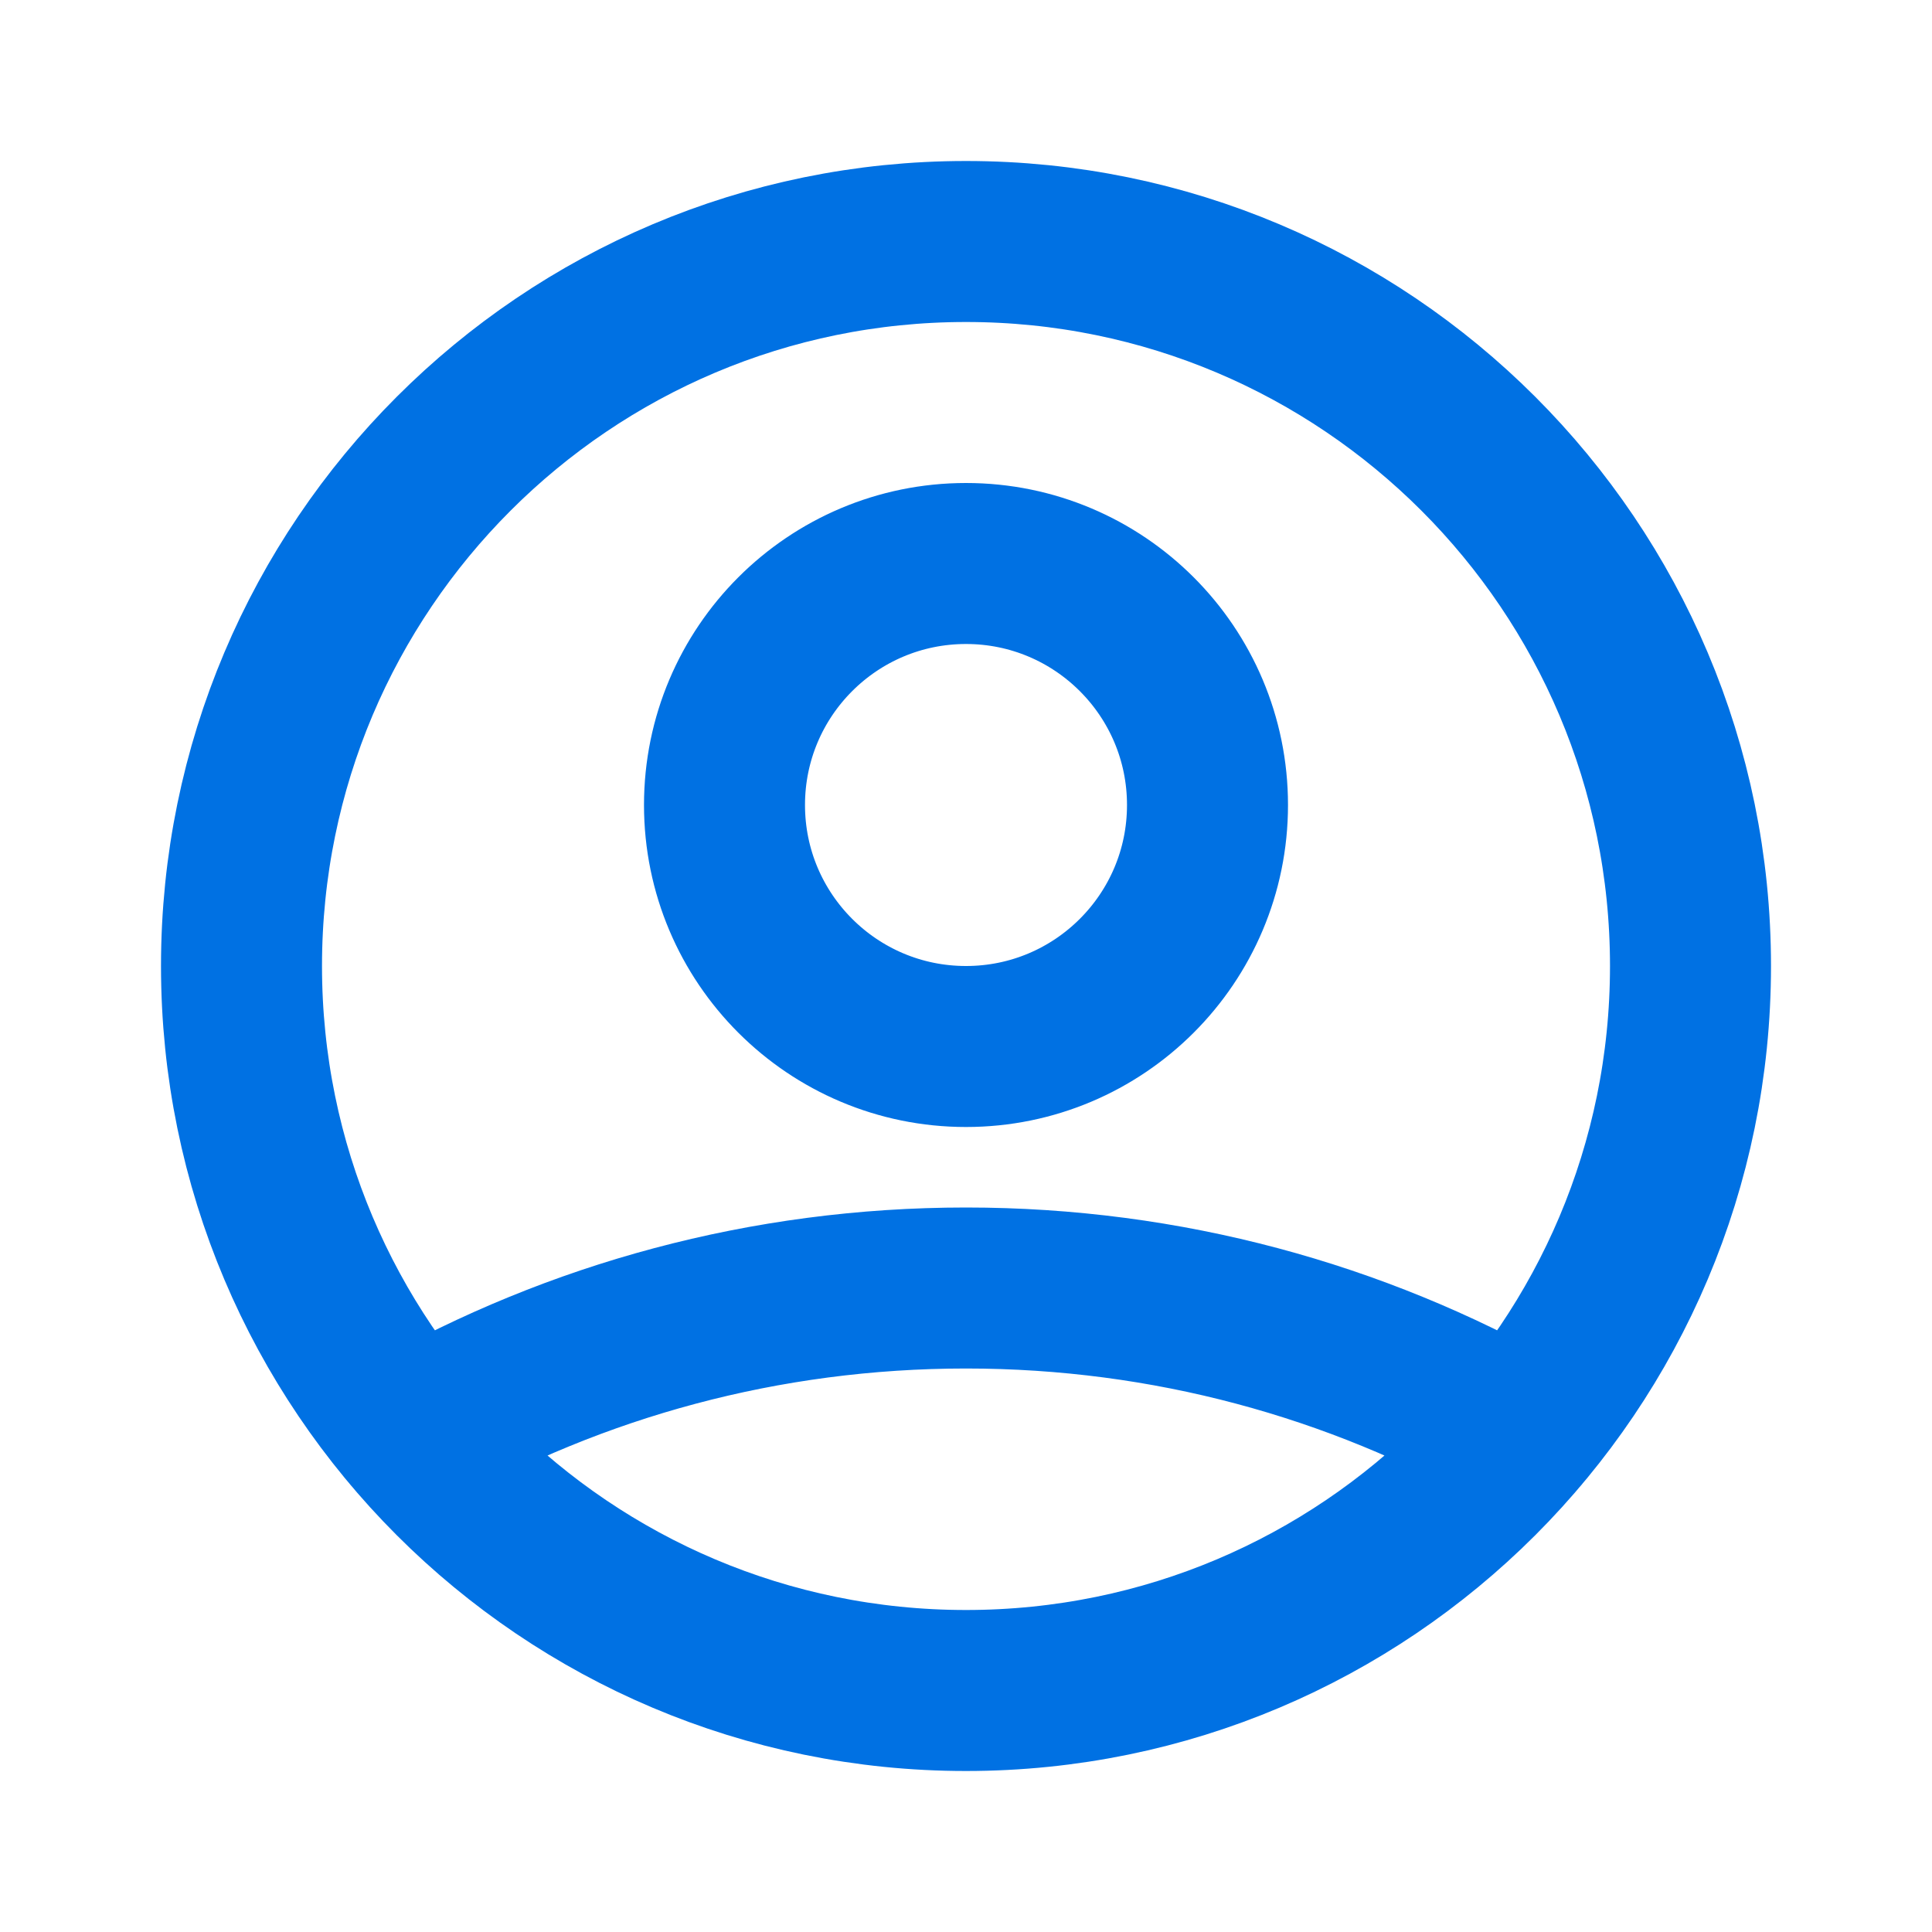
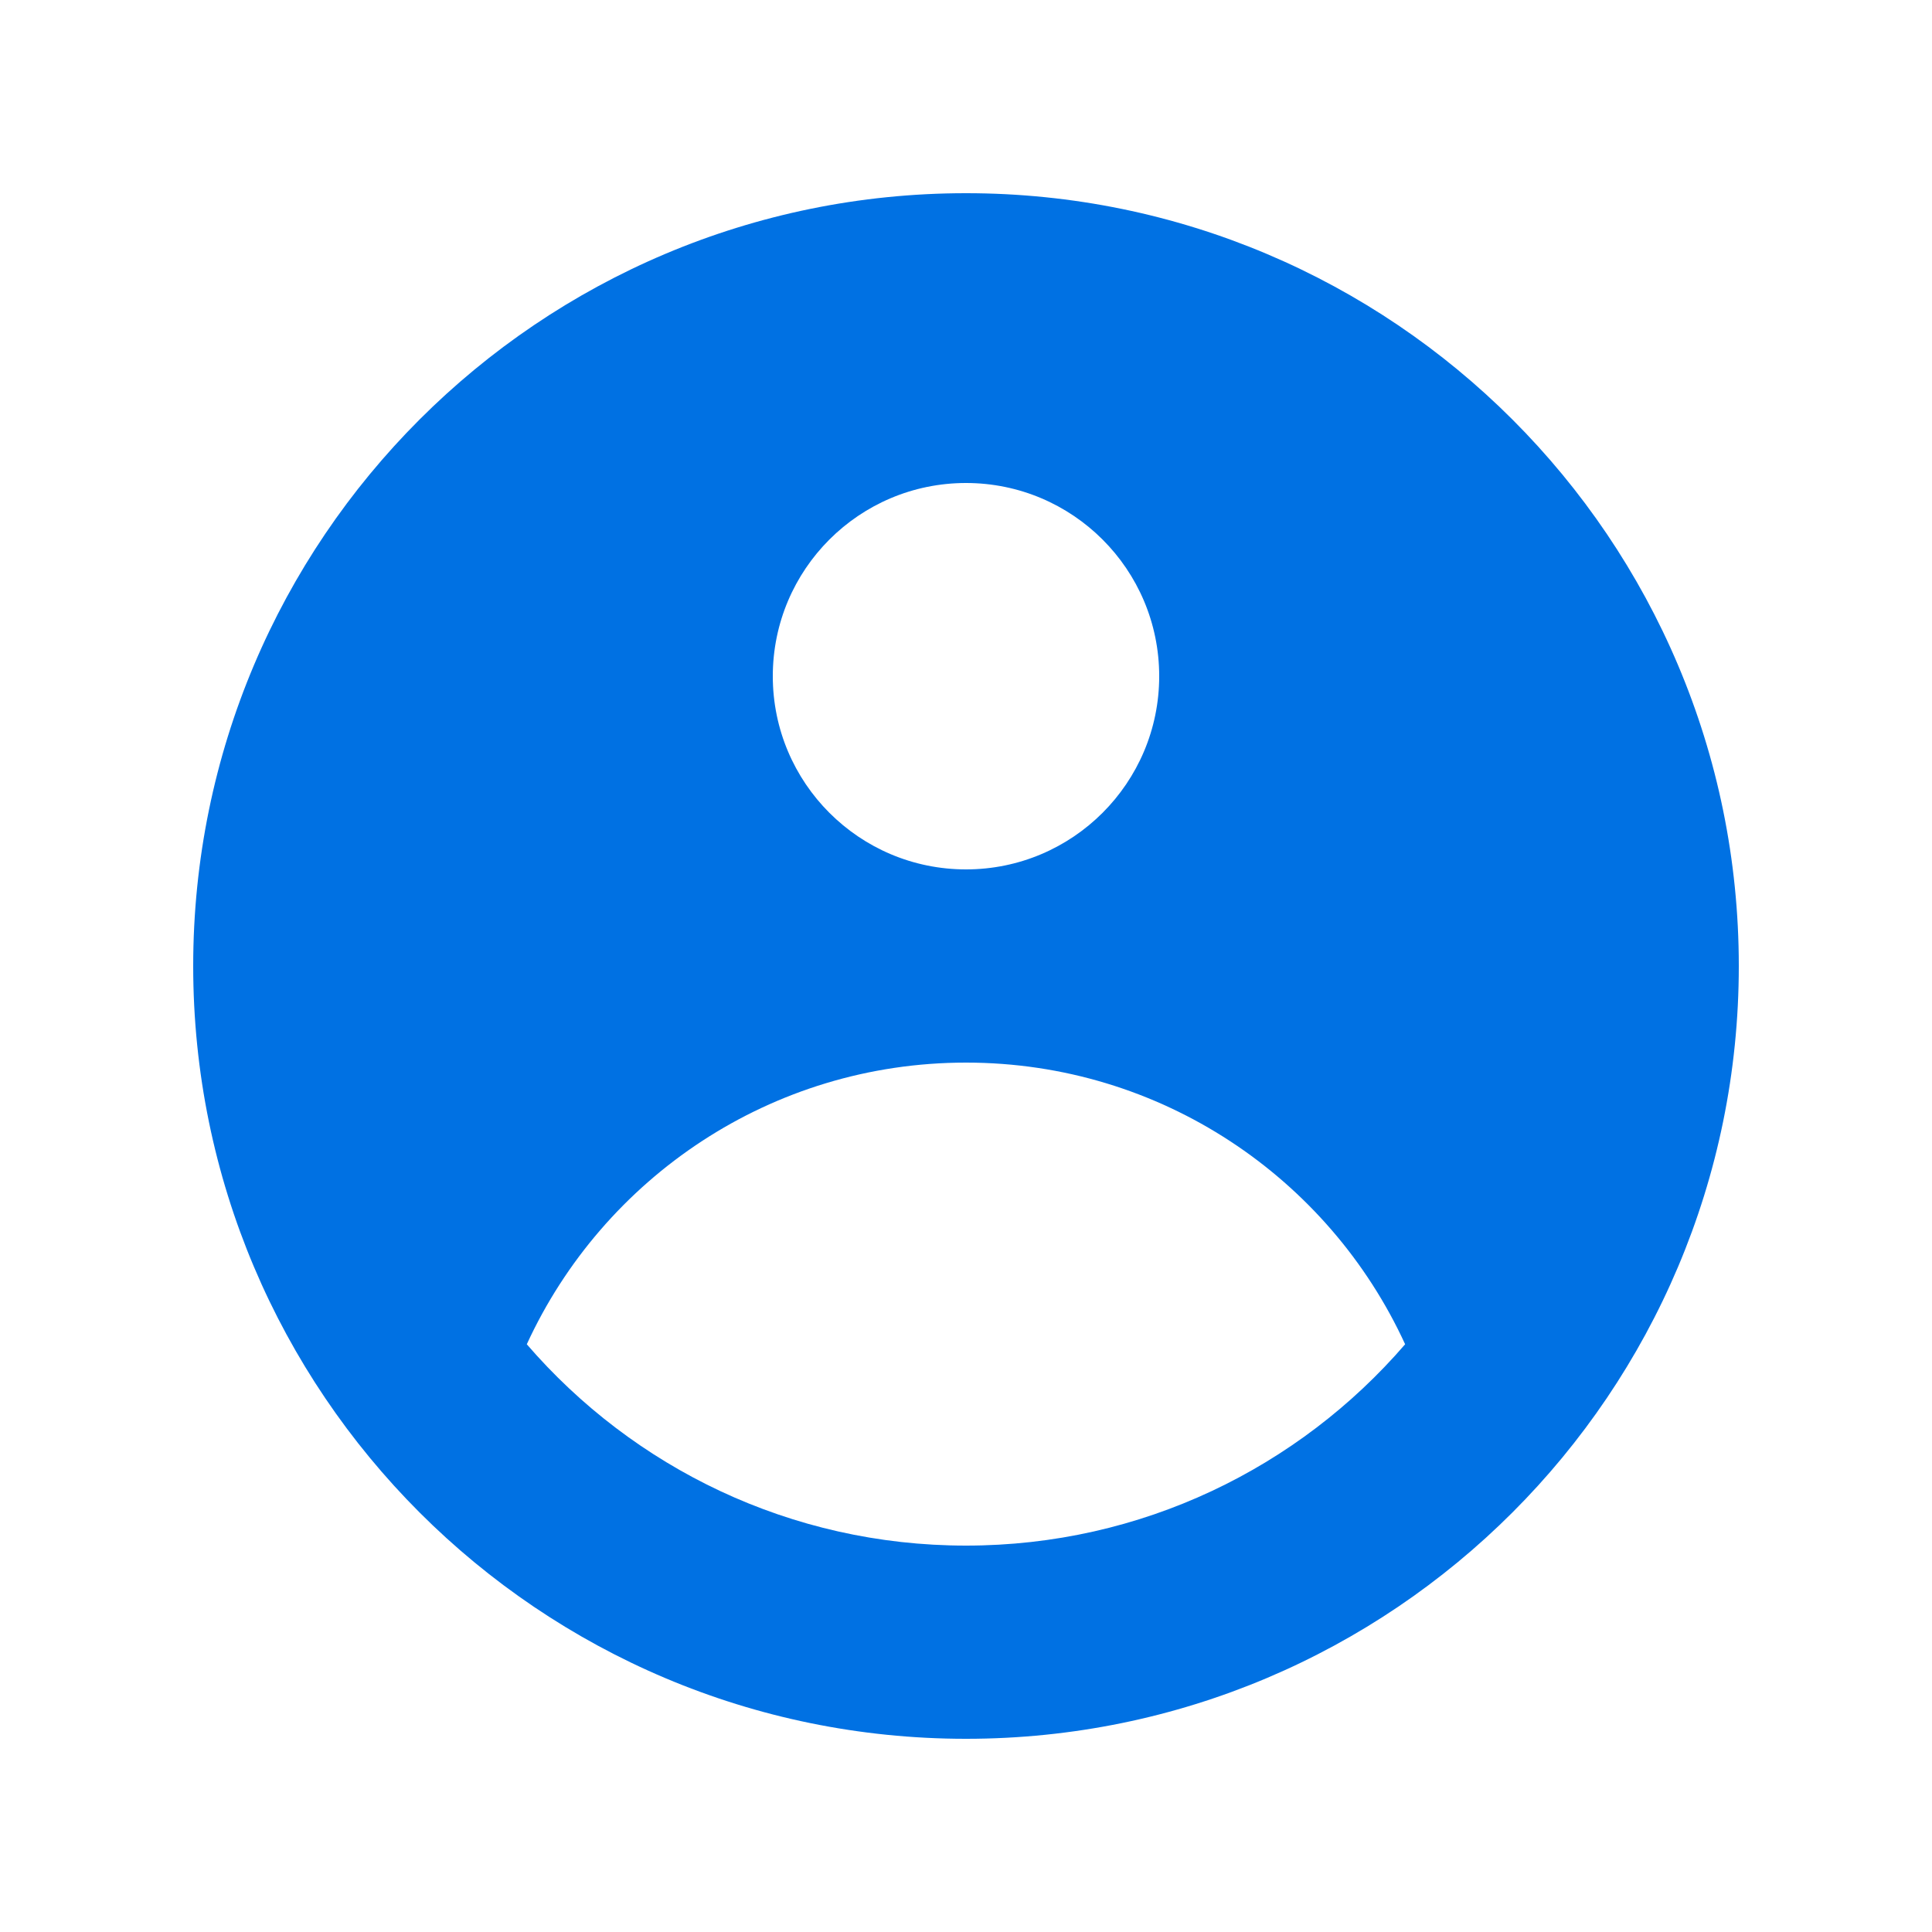
<svg xmlns="http://www.w3.org/2000/svg" width="24" height="24" viewBox="0 0 24 24" fill="none">
-   <path d="M5.121 17.804C7.153 16.655 9.5 16 12 16C14.5 16 16.847 16.655 18.879 17.804M15 10C15 11.657 13.657 13 12 13C10.343 13 9 11.657 9 10C9 8.343 10.343 7 12 7C13.657 7 15 8.343 15 10ZM21 12C21 16.971 16.971 21 12 21C7.029 21 3 16.971 3 12C3 7.029 7.029 3 12 3C16.971 3 21 7.029 21 12Z" stroke="#0071E3" stroke-width="2" stroke-linecap="round" stroke-linejoin="round" />
+   <path fill-rule="evenodd" clip-rule="evenodd" d="M21.6 12C21.6 17.302 17.302 21.6 12 21.6C6.698 21.6 2.4 17.302 2.4 12C2.4 6.698 6.698 2.4 12 2.4C17.302 2.4 21.6 6.698 21.6 12ZM14.4 8.4C14.4 9.725 13.325 10.8 12 10.8C10.674 10.8 9.6 9.725 9.6 8.4C9.6 7.074 10.674 6 12 6C13.325 6 14.4 7.074 14.4 8.4ZM12 13.2C9.579 13.2 7.493 14.634 6.544 16.699C7.865 18.23 9.819 19.2 12 19.2C14.181 19.2 16.135 18.23 17.455 16.699C16.507 14.634 14.421 13.2 12 13.2Z" fill="#0071E3" />
</svg>
